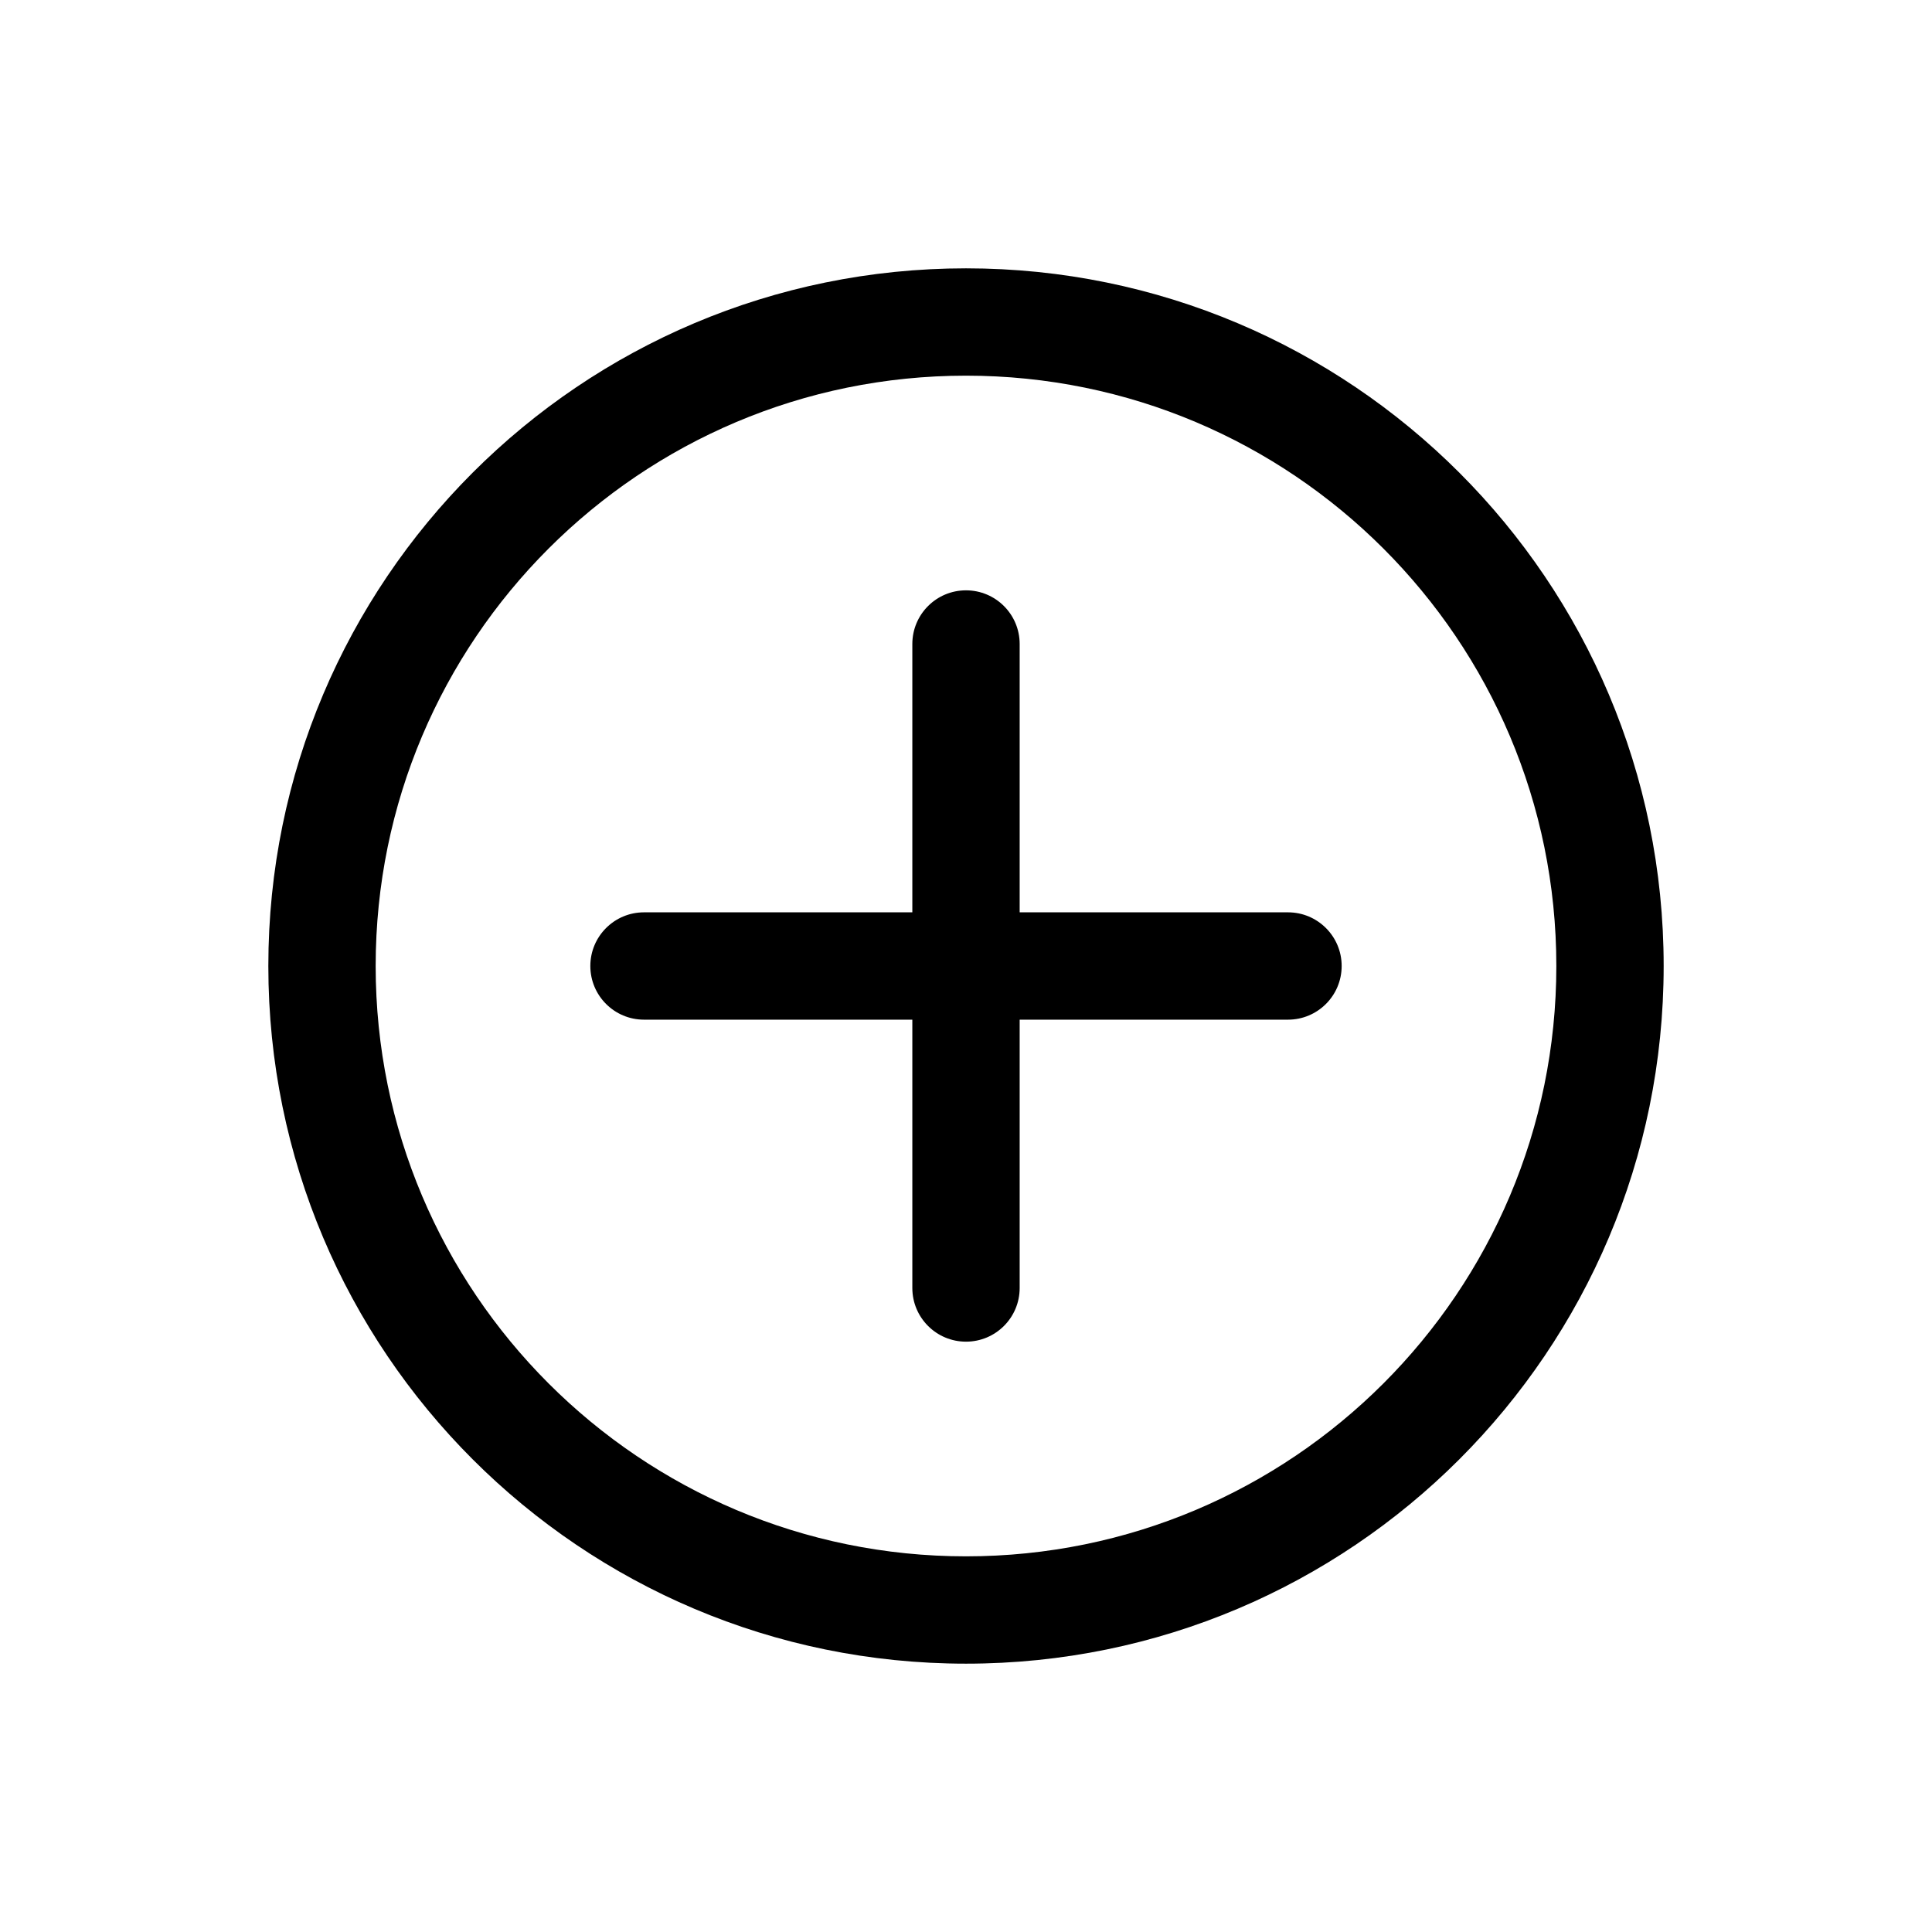
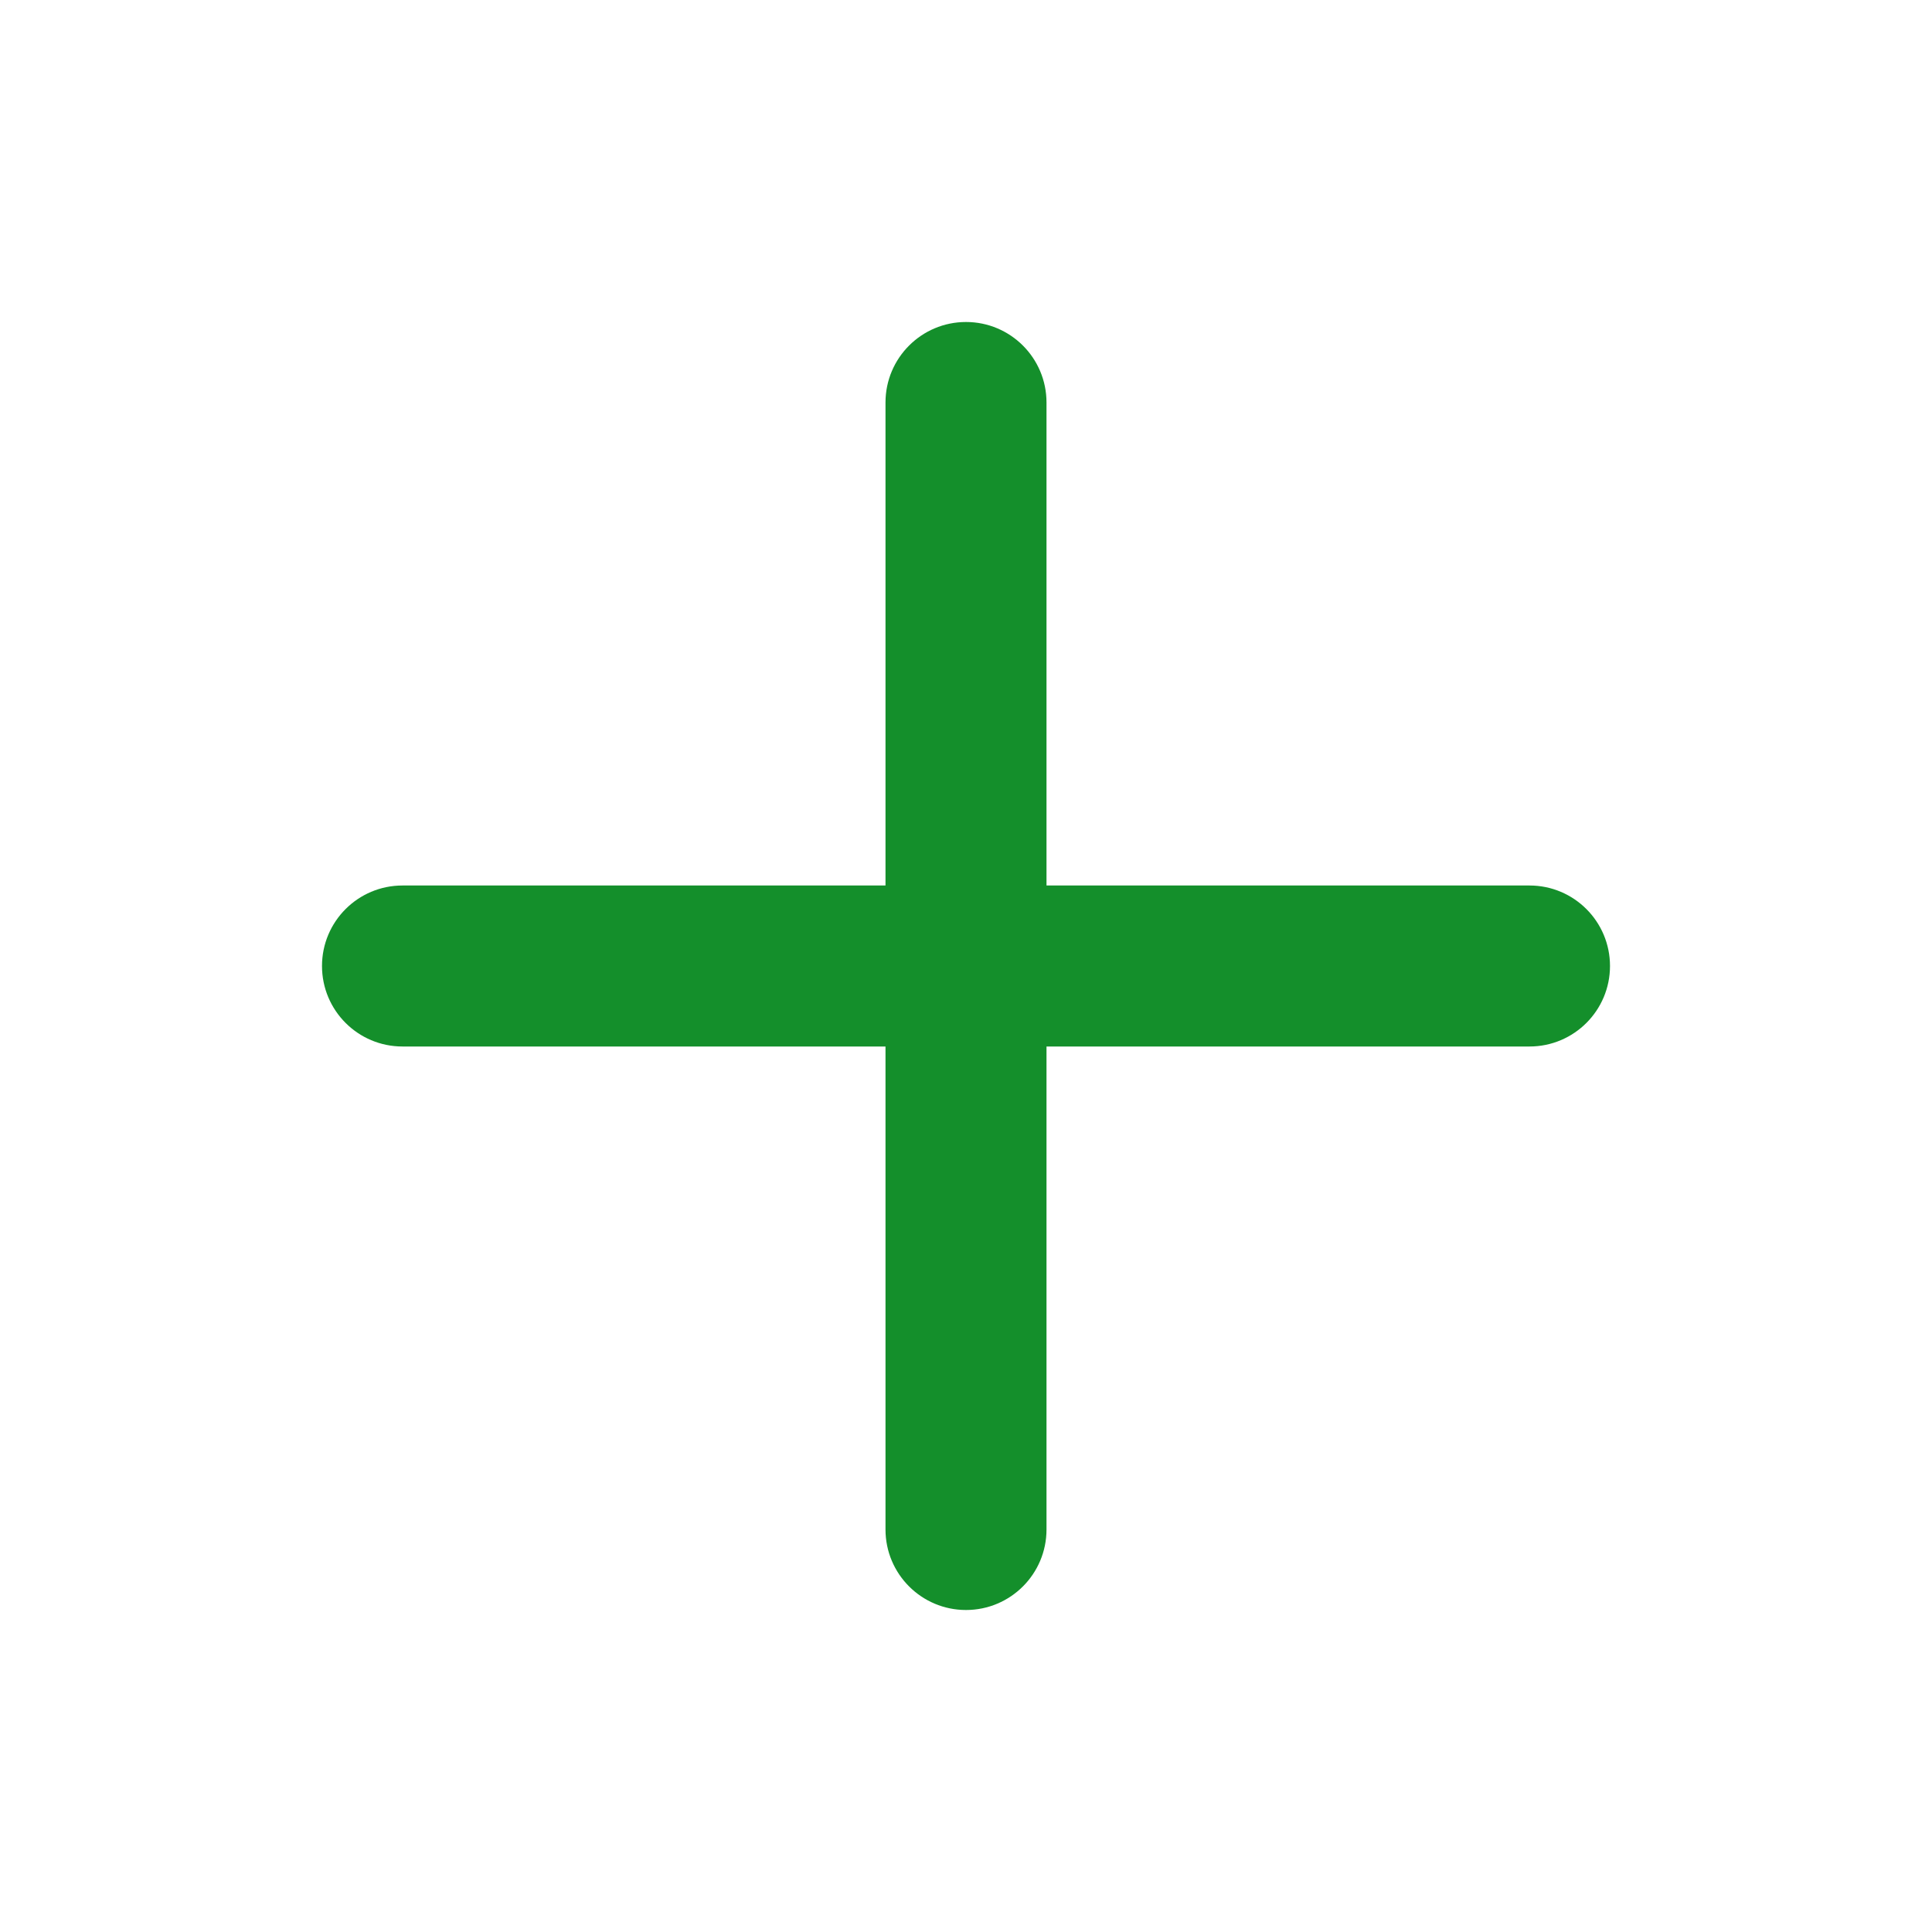
- <svg xmlns="http://www.w3.org/2000/svg" width="36" height="36" viewBox="0 0 36 36" focusable="false">
-   <path fill-rule="evenodd" clip-rule="evenodd" d="M18 31c7.18 0 13-5.82 13-13S25.18 5 18 5 5 10.82 5 18s5.82 13 13 13Zm0-24c6.075 0 11 4.925 11 11s-4.925 11-11 11S7 24.075 7 18 11.925 7 18 7Zm-1 5v5h-5a1 1 0 0 0 0 2h5v5a1 1 0 1 0 2 0v-5h5a1 1 0 1 0 0-2h-5v-5a1 1 0 0 0-2 0Z" />
+ <svg xmlns="http://www.w3.org/2000/svg" width="24" height="24" viewBox="0 0 24 24" focusable="false">
+   <path fill="rgb(20, 143, 43)" clip-rule="evenodd" d="M13 5a1 1 0 1 0-2 0v6H5a1 1 0 1 0 0 2h6v6a1 1 0 1 0 2 0v-6h6a1 1 0 1 0 0-2h-6V5Z" />
</svg>
